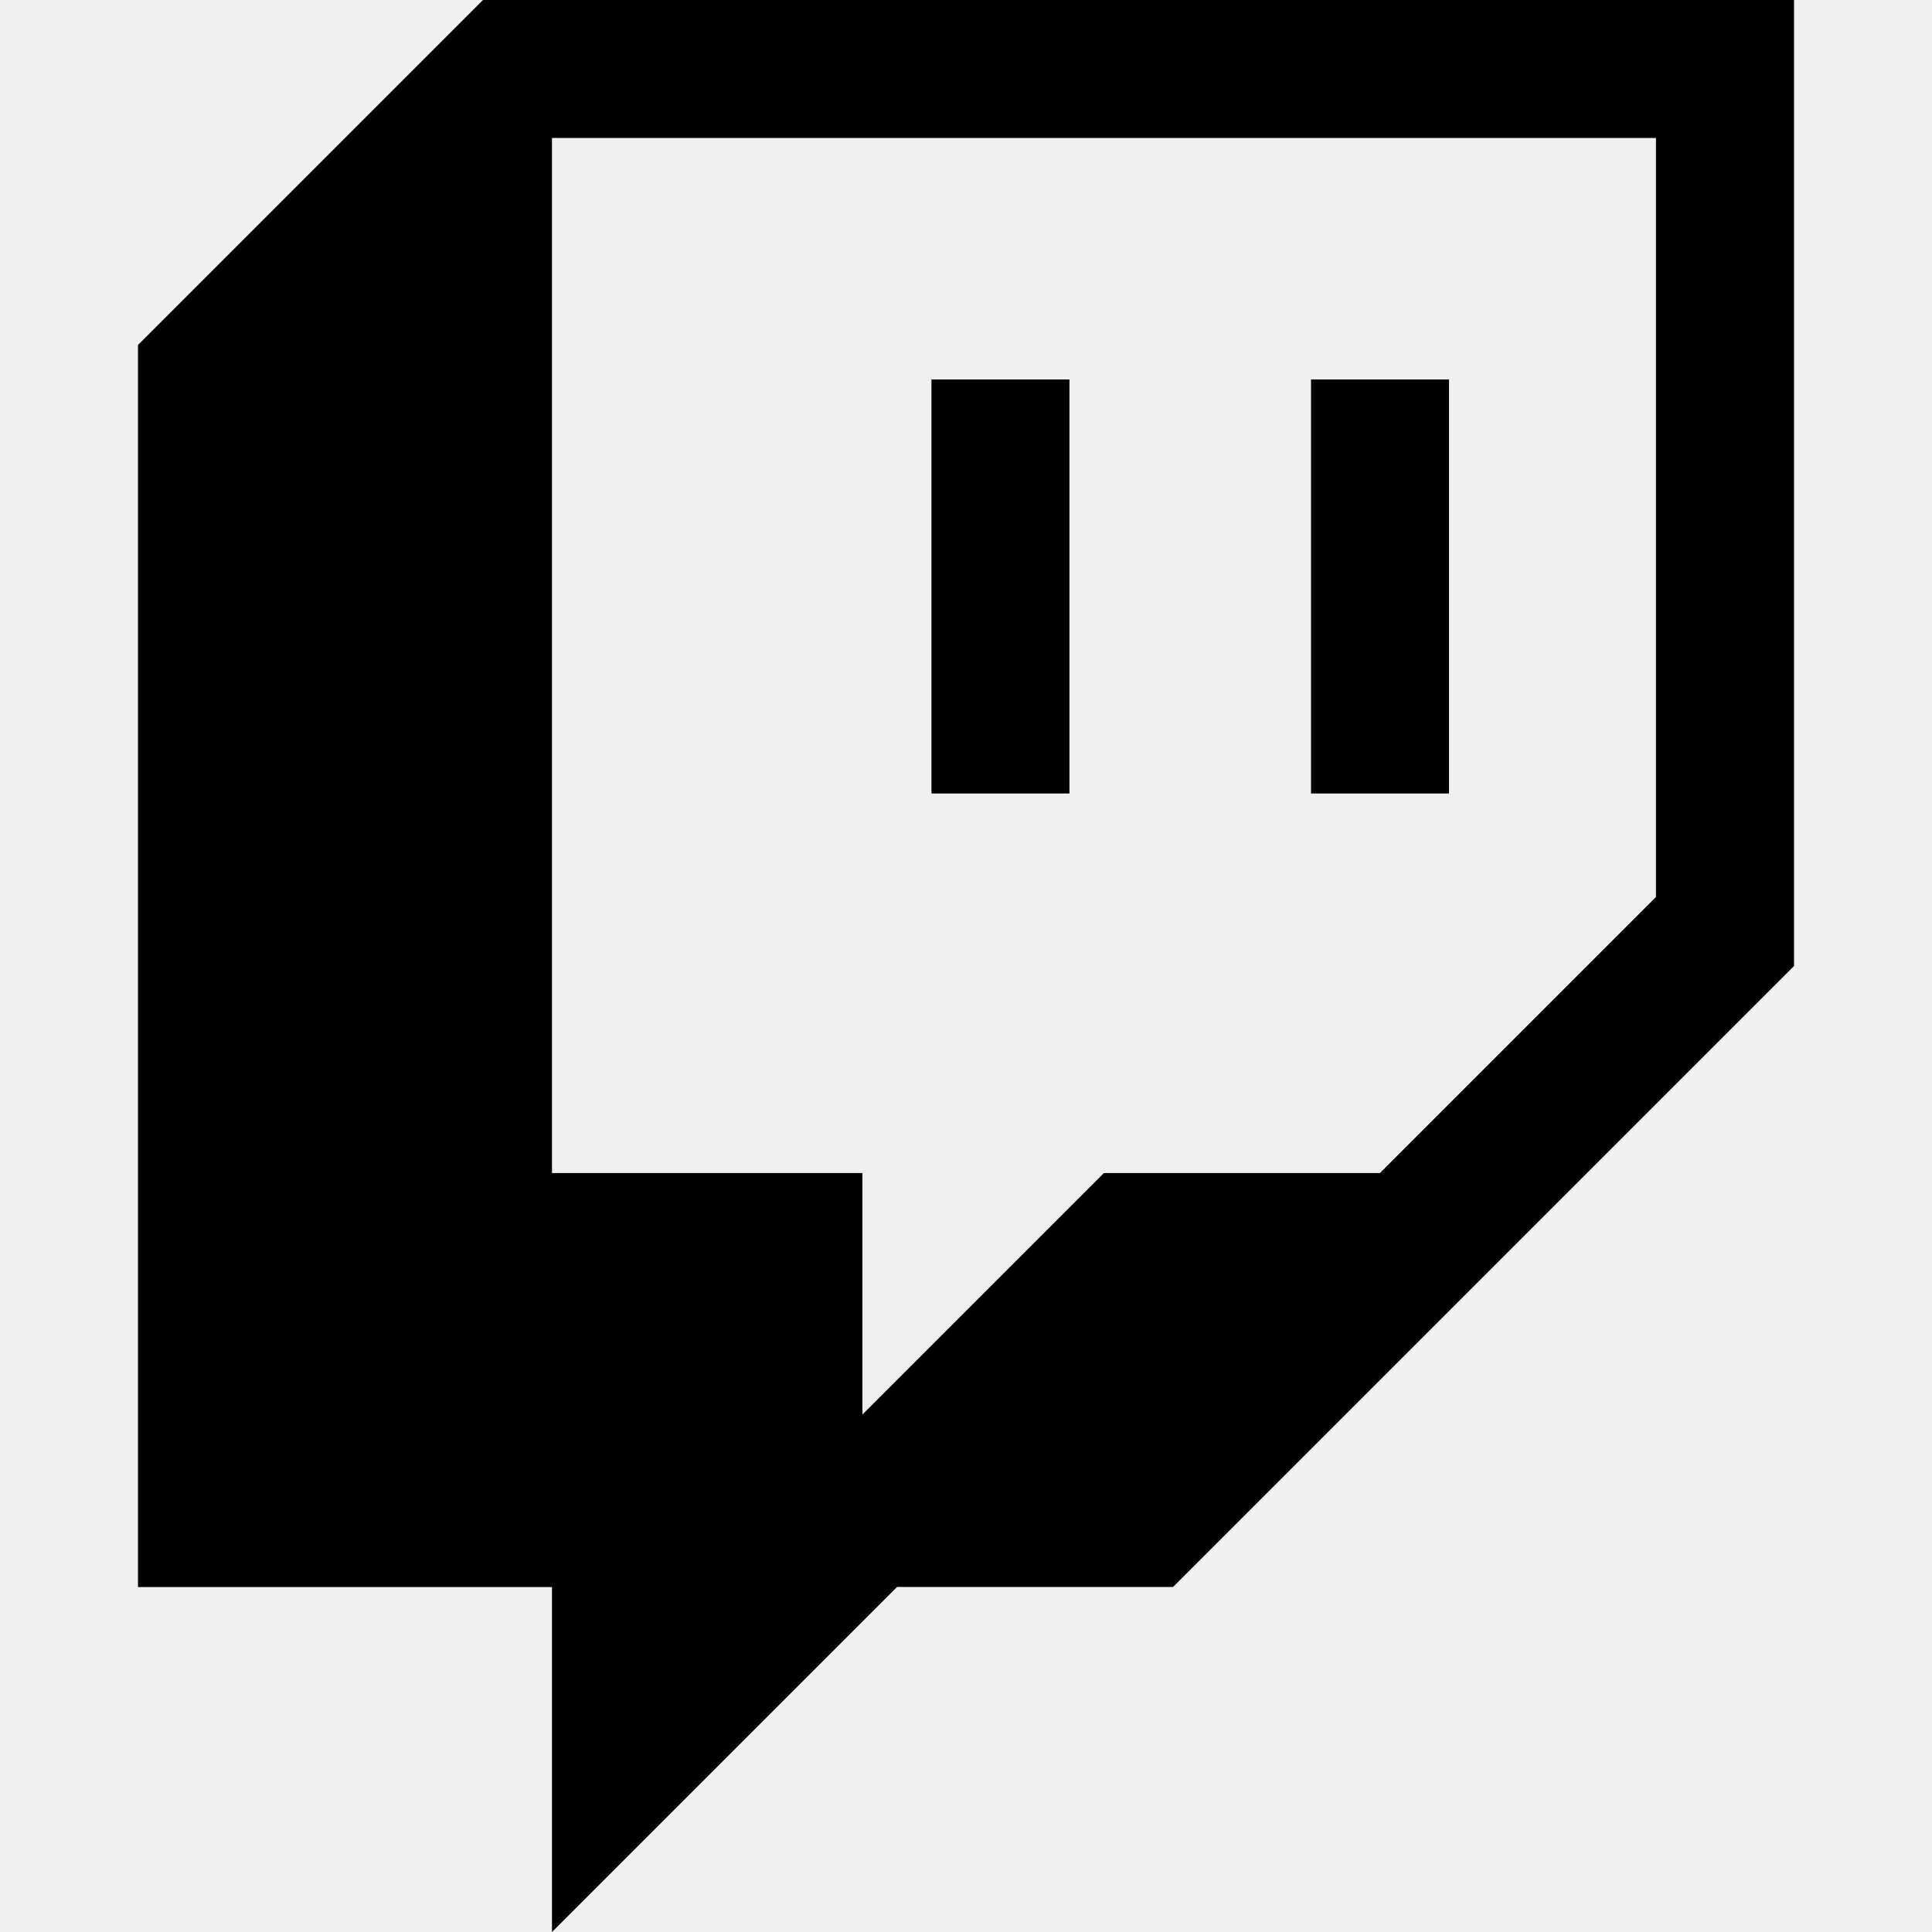
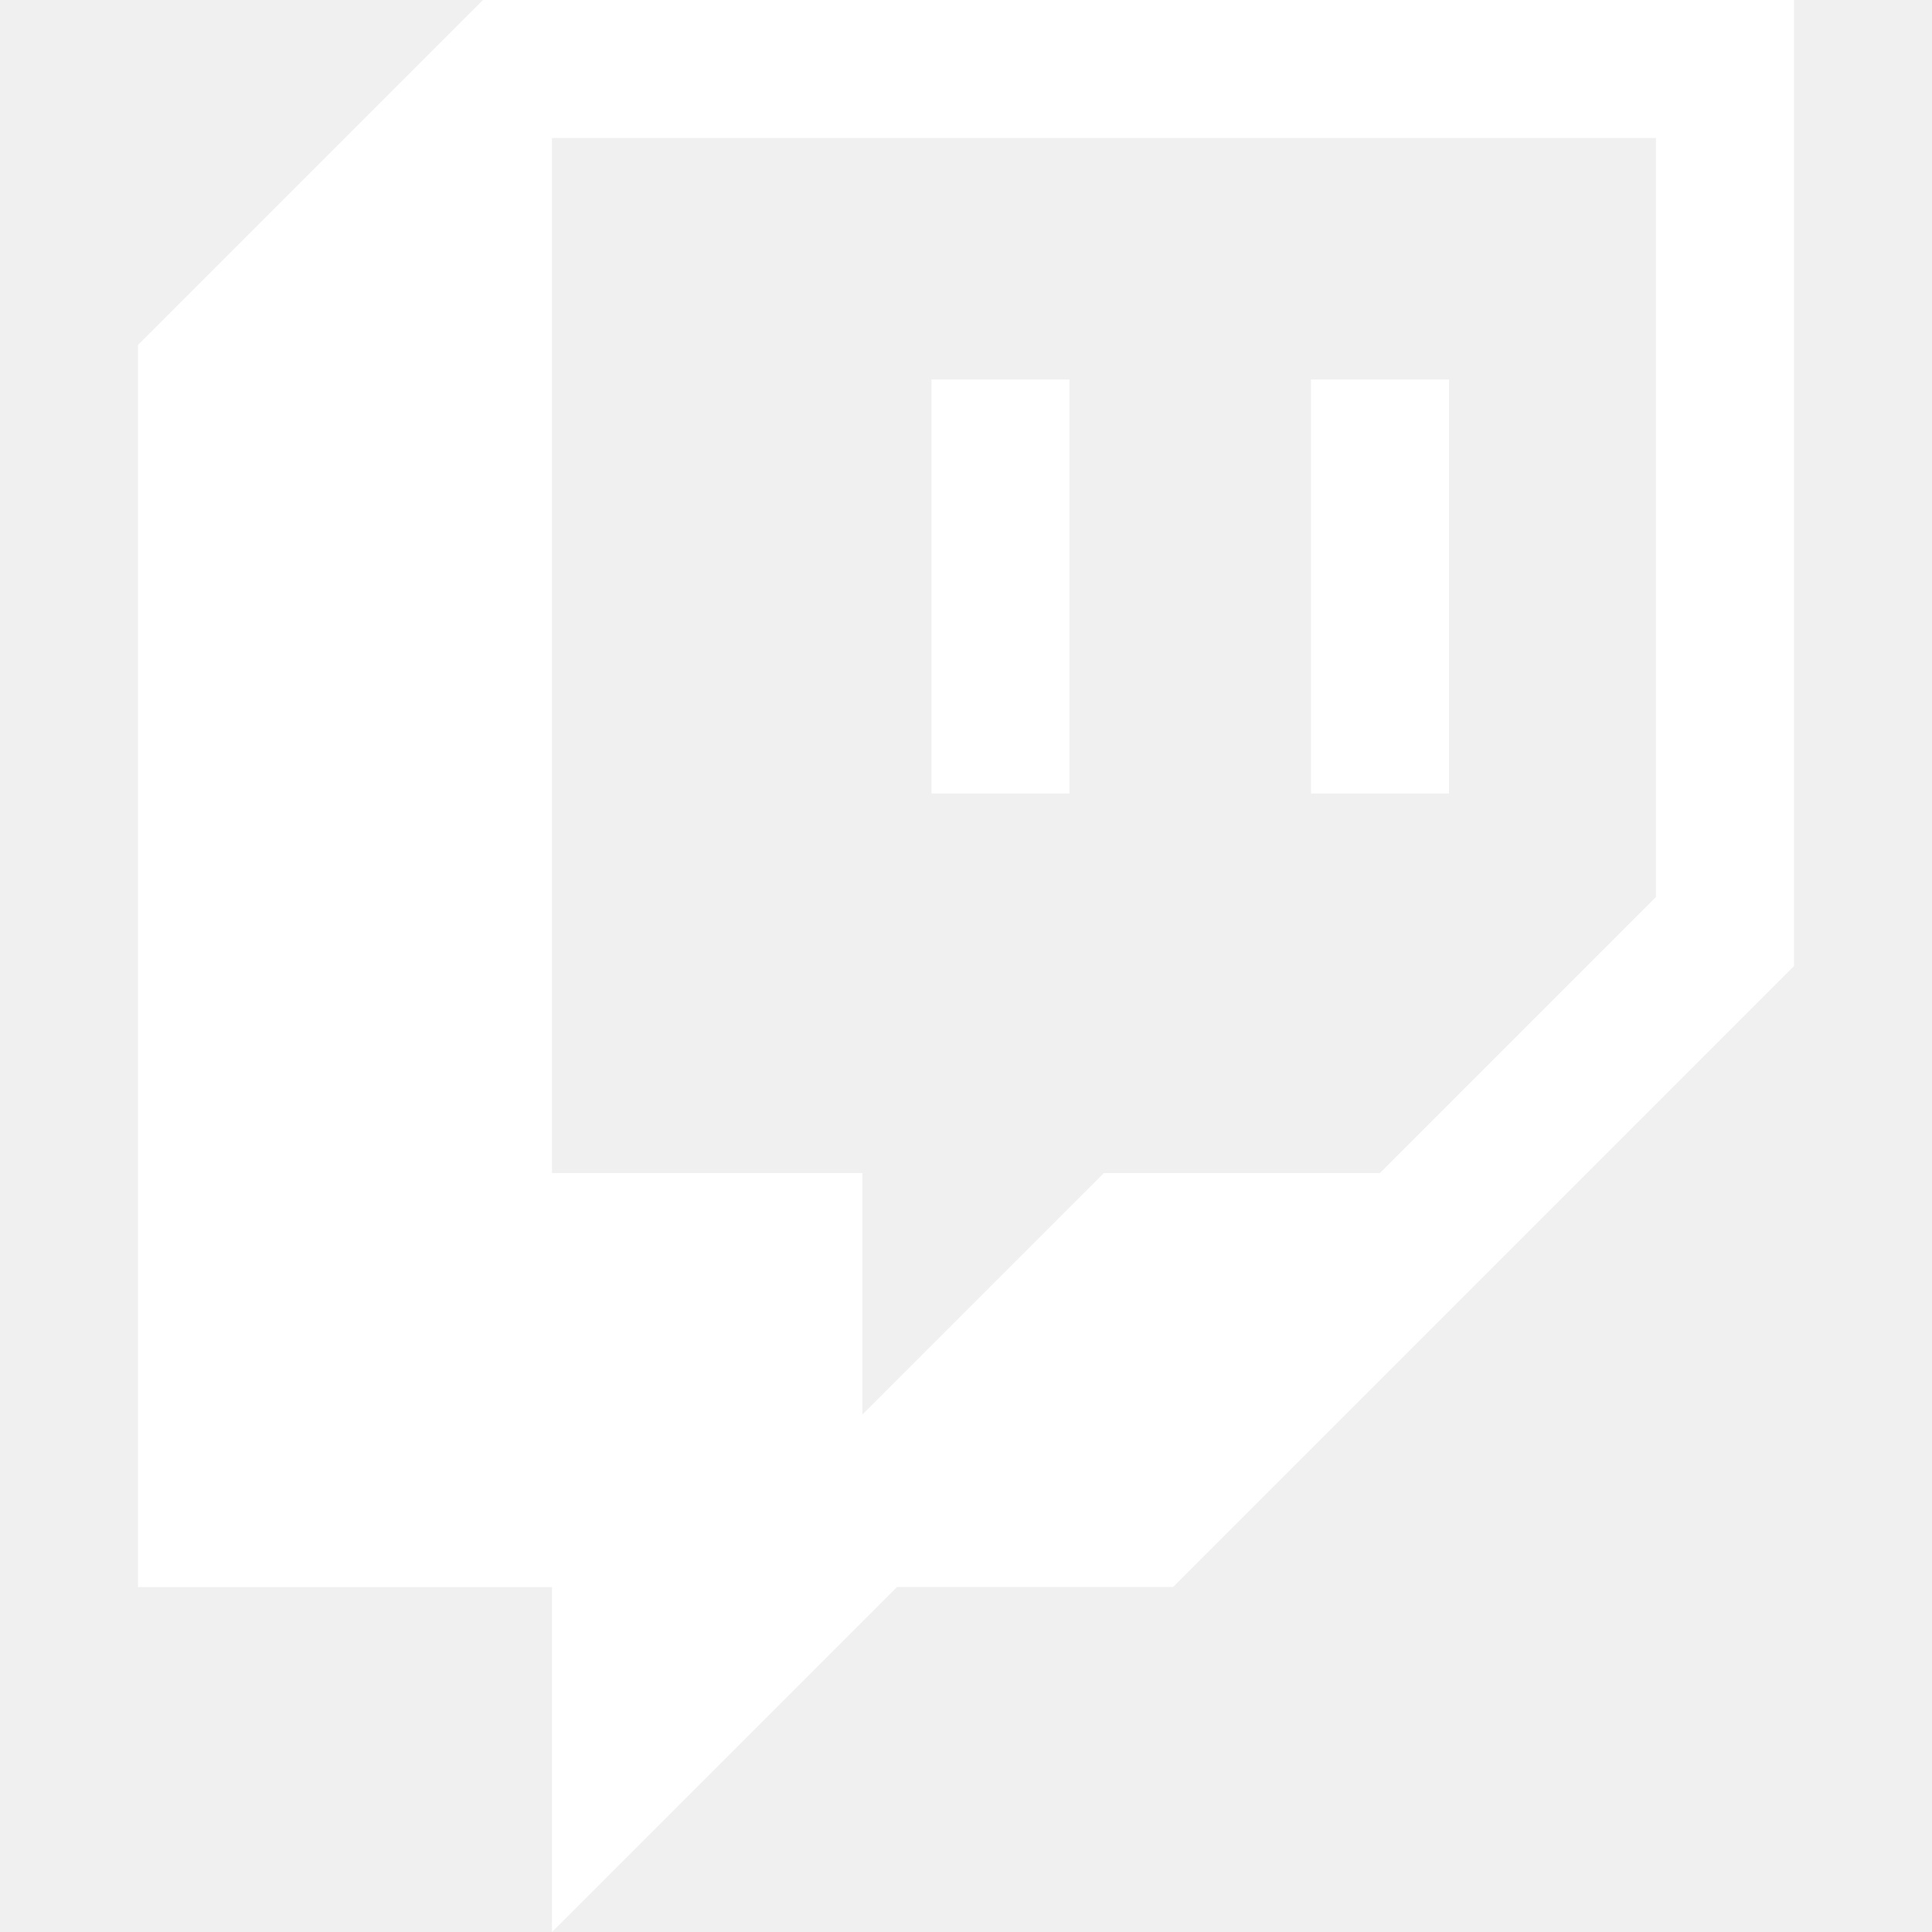
<svg xmlns="http://www.w3.org/2000/svg" version="1.1" id="Capa_1" x="0px" y="0px" viewBox="0 0 24 24" style="enable-background:new 0 0 24 24;" xml:space="preserve" width="512" height="512">
  <g>
    <g>
      <g id="Layer_1-2">
-         <path d="M6,0L1.714,4.286v15.429h5.143V24l4.286-4.286h3.429L22.286,12V0H6z M20.571,11.143l-3.429,3.429h-3.429l-3,3v-3H6.857     V1.714h13.714V11.143z" />
-         <rect x="16.286" y="4.714" width="1.714" height="5.143" />
-         <rect x="11.571" y="4.714" width="1.714" height="5.143" />
+         <path fill="white" d="M6,0L1.714,4.286v15.429h5.143V24l4.286-4.286h3.429L22.286,12V0H6z M20.571,11.143l-3.429,3.429h-3.429l-3,3v-3H6.857     V1.714h13.714V11.143z" />
+         <rect fill="white" x="16.286" y="4.714" width="1.714" height="5.143" />
+         <rect fill="white" x="11.571" y="4.714" width="1.714" height="5.143" />
      </g>
    </g>
  </g>
</svg>
